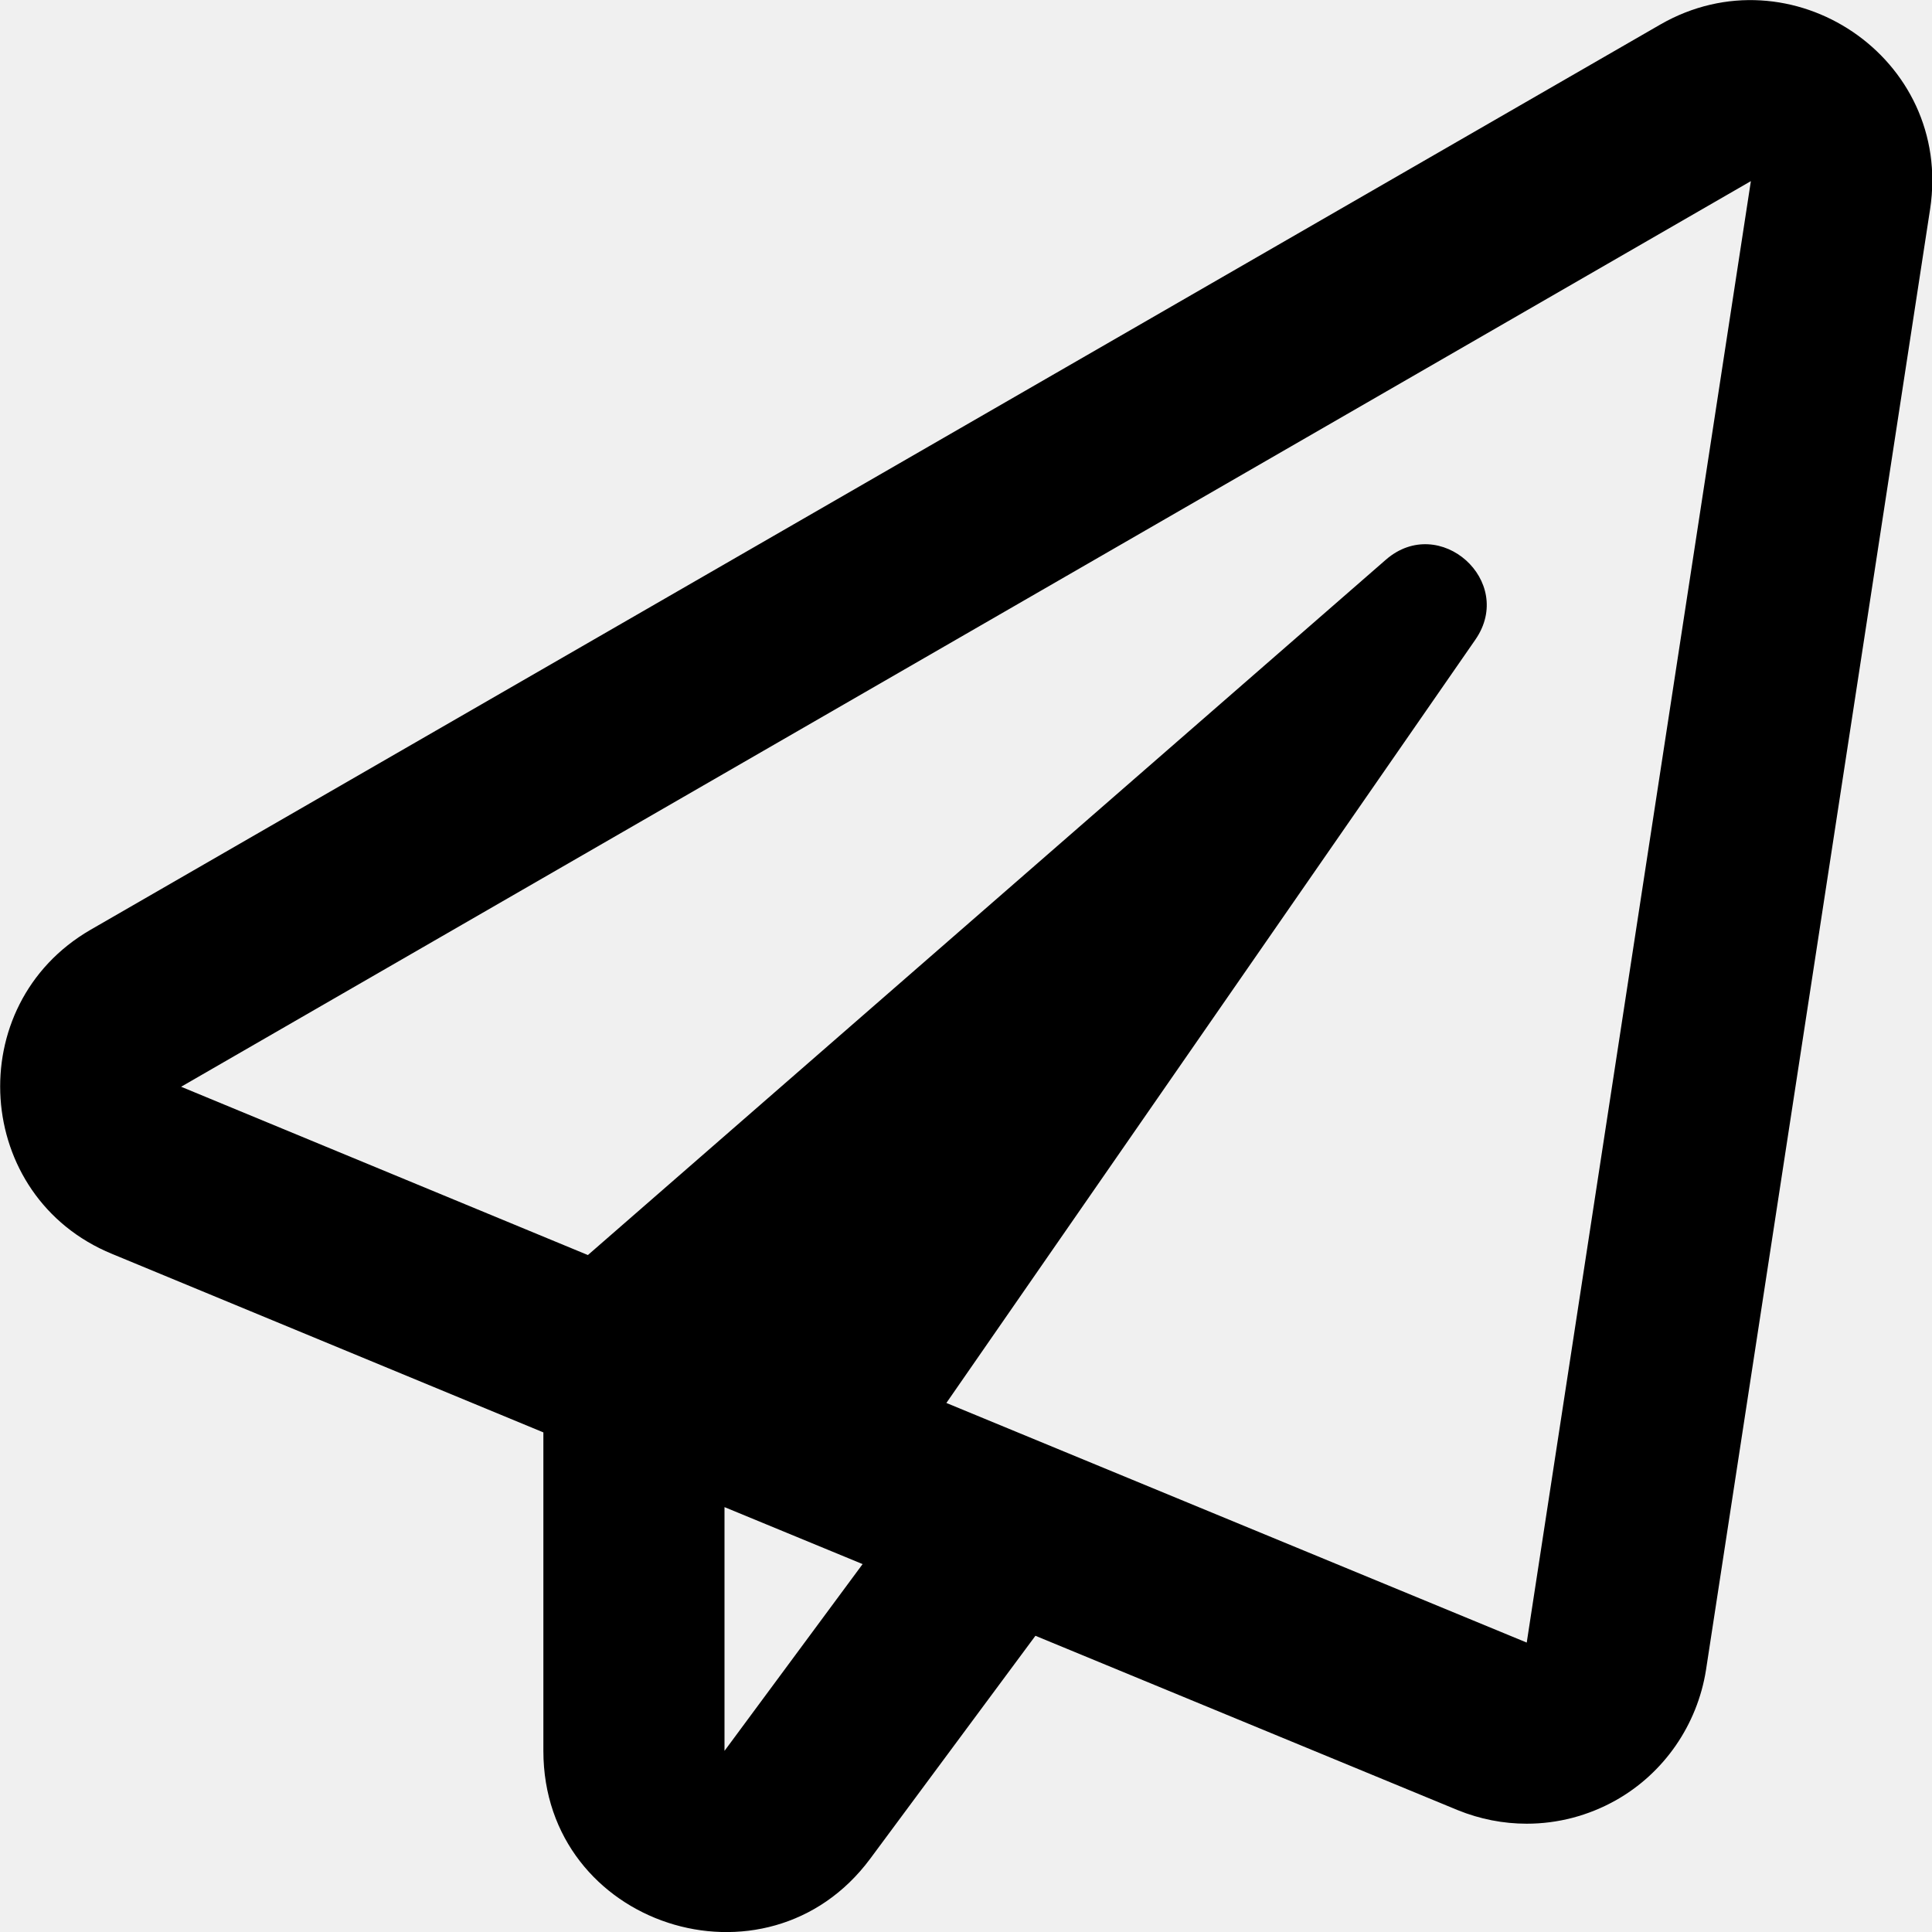
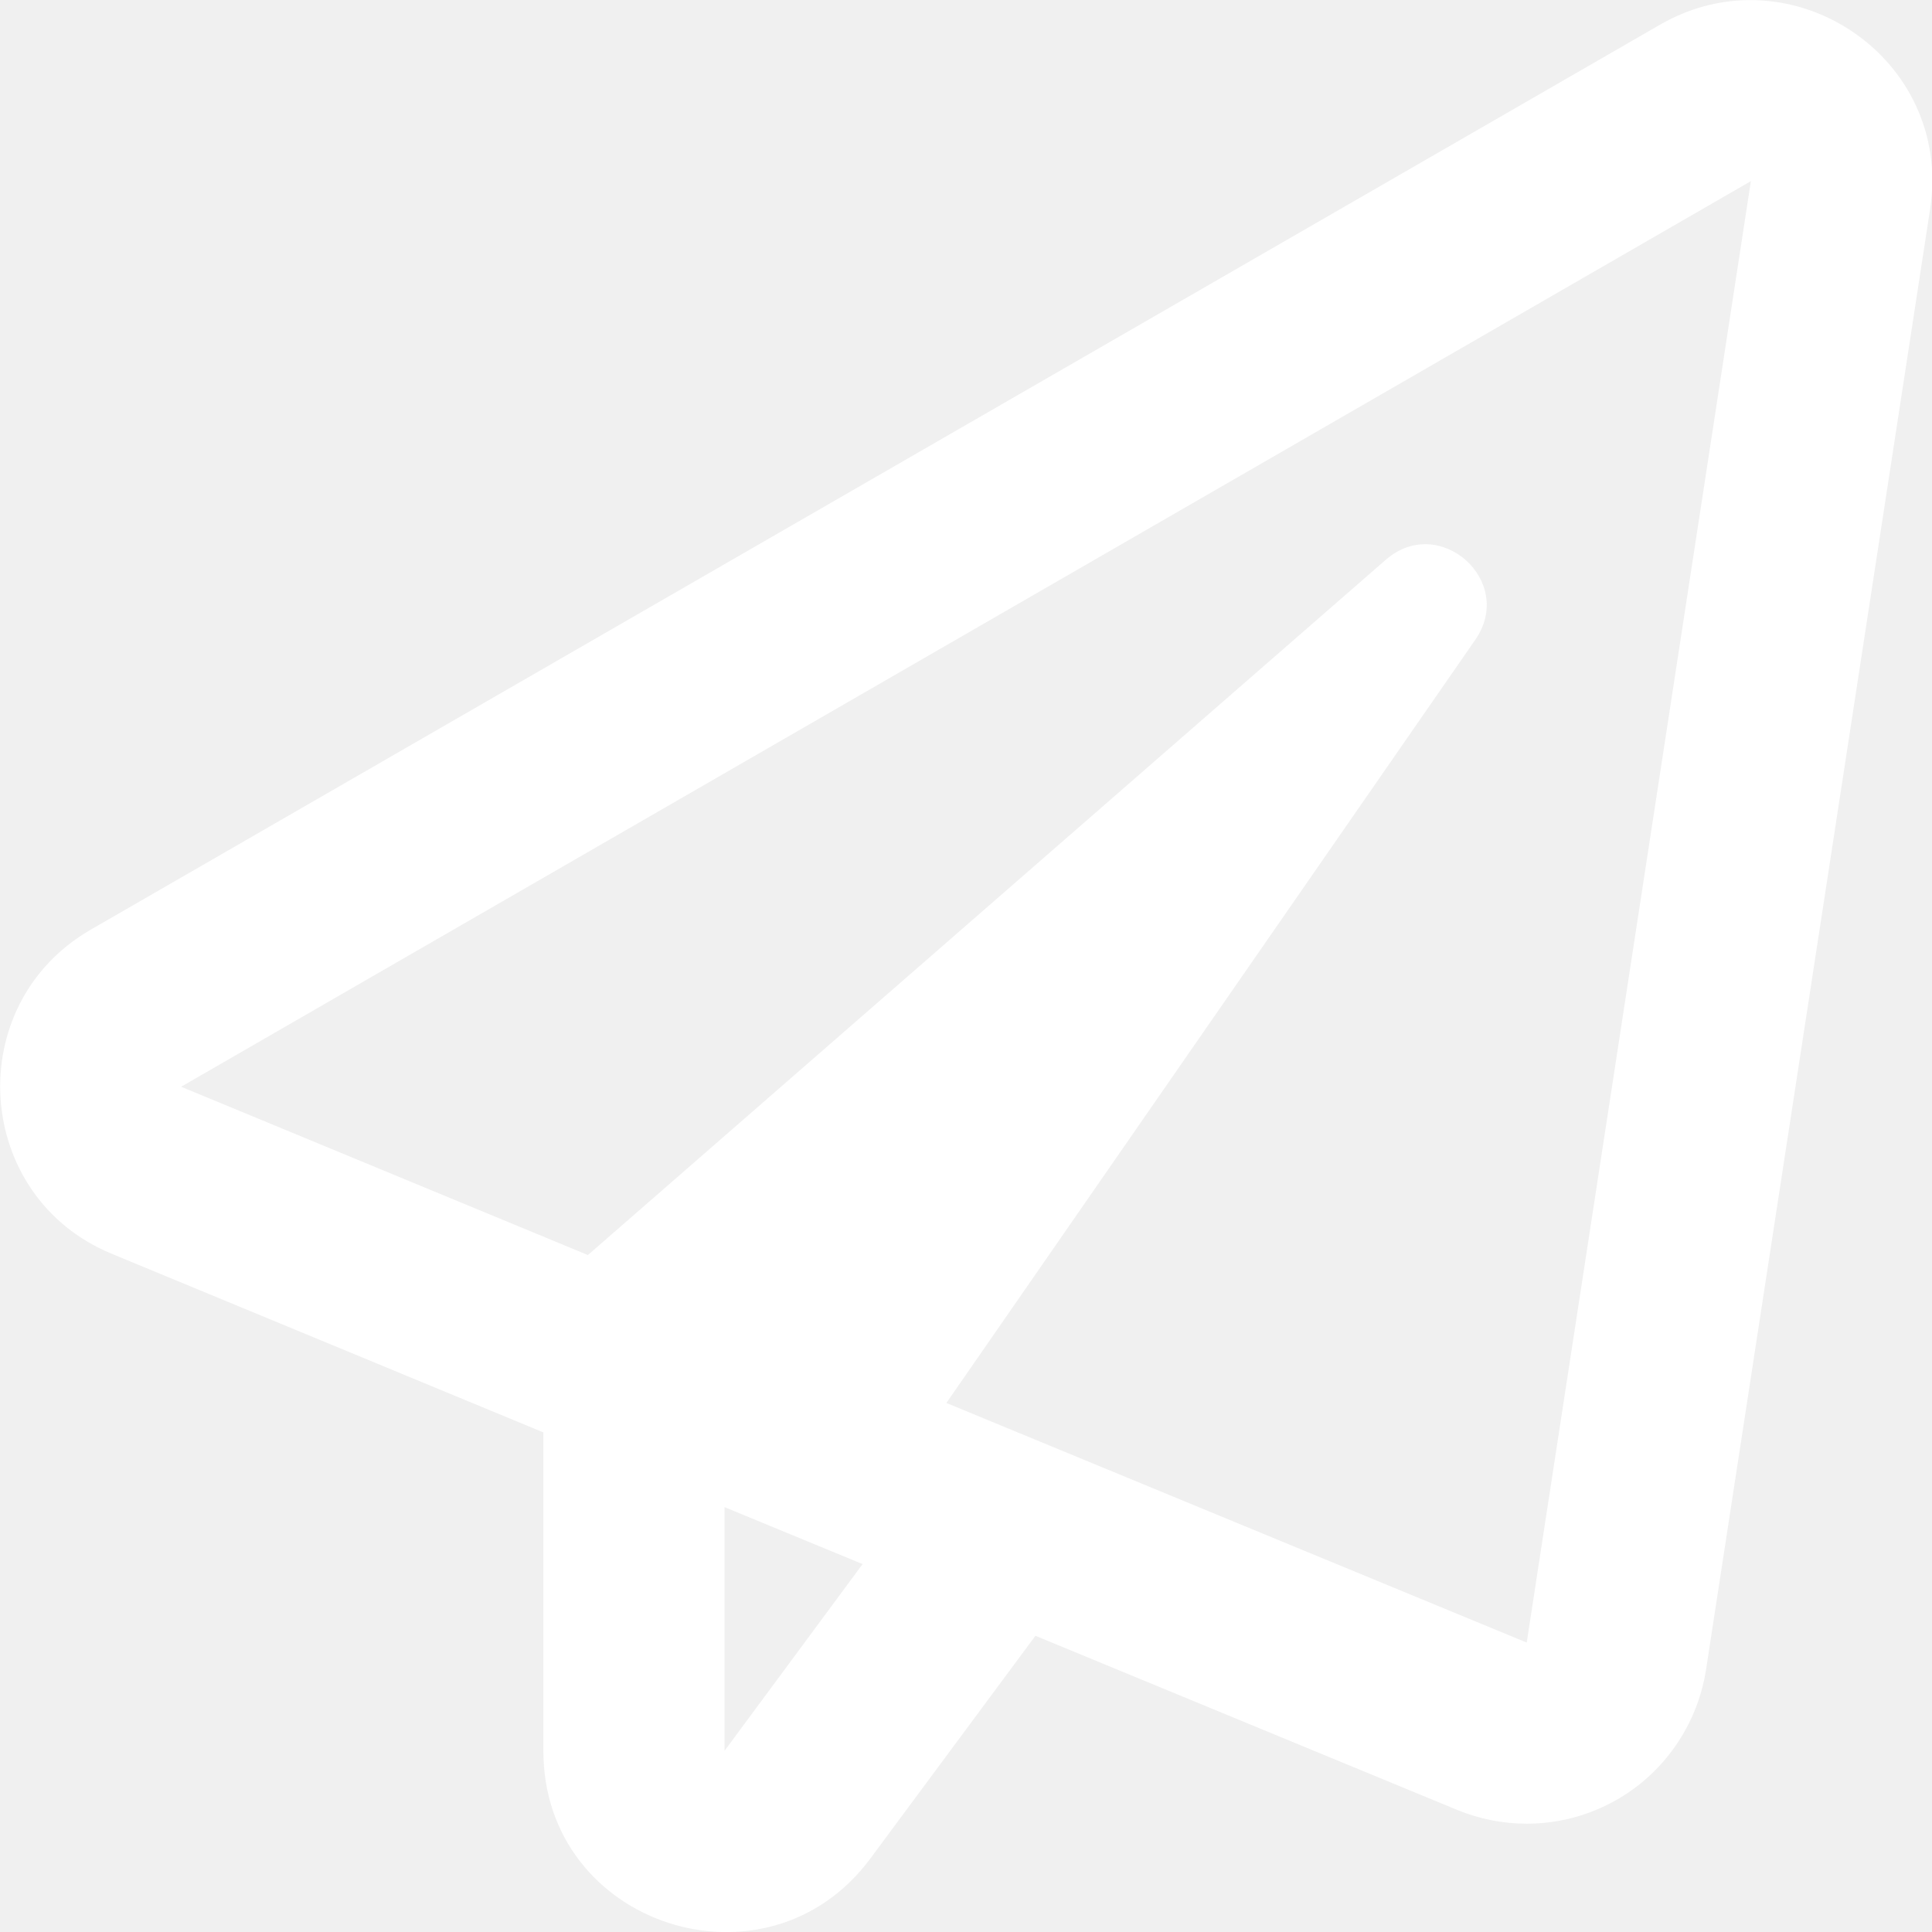
<svg xmlns="http://www.w3.org/2000/svg" aria-hidden="true" data-prefix="far" data-icon="paper-plane" class="svg-inline--fa fa-paper-plane fa-w-16" role="img" viewBox="0 0 512 512">
-   <path fill="currentColor" d="M440 6.5L24 246.4c-34.4 19.9-31.1 70.8 5.7 85.9L144 379.6V464c0 46.4 59.2 65.5 86.6 28.6l43.8-59.1 111.9 46.2c5.9 2.4 12.1 3.6 18.3 3.6 8.2 0 16.3-2.1 23.6-6.2 12.8-7.2 21.6-20 23.9-34.5l59.4-387.2c6.1-40.1-36.9-68.8-71.5-48.9zM192 464v-64.6l36.6 15.1L192 464zm212.6-28.7l-153.8-63.5L391 169.5c10.7-15.5-9.5-33.5-23.7-21.2L155.8 332.6 48 288 464 48l-59.4 387.3z" />
+   <path fill="white" d="M440 6.5L24 246.4c-34.4 19.9-31.1 70.8 5.7 85.9L144 379.6V464c0 46.4 59.2 65.5 86.6 28.6l43.8-59.1 111.9 46.2c5.9 2.4 12.1 3.6 18.3 3.6 8.2 0 16.3-2.1 23.6-6.2 12.8-7.2 21.6-20 23.9-34.5l59.4-387.2c6.1-40.1-36.9-68.8-71.5-48.9zM192 464v-64.6l36.6 15.1L192 464zm212.6-28.7l-153.8-63.5L391 169.5c10.7-15.5-9.5-33.5-23.7-21.2L155.8 332.6 48 288 464 48l-59.4 387.3z" />
</svg>
